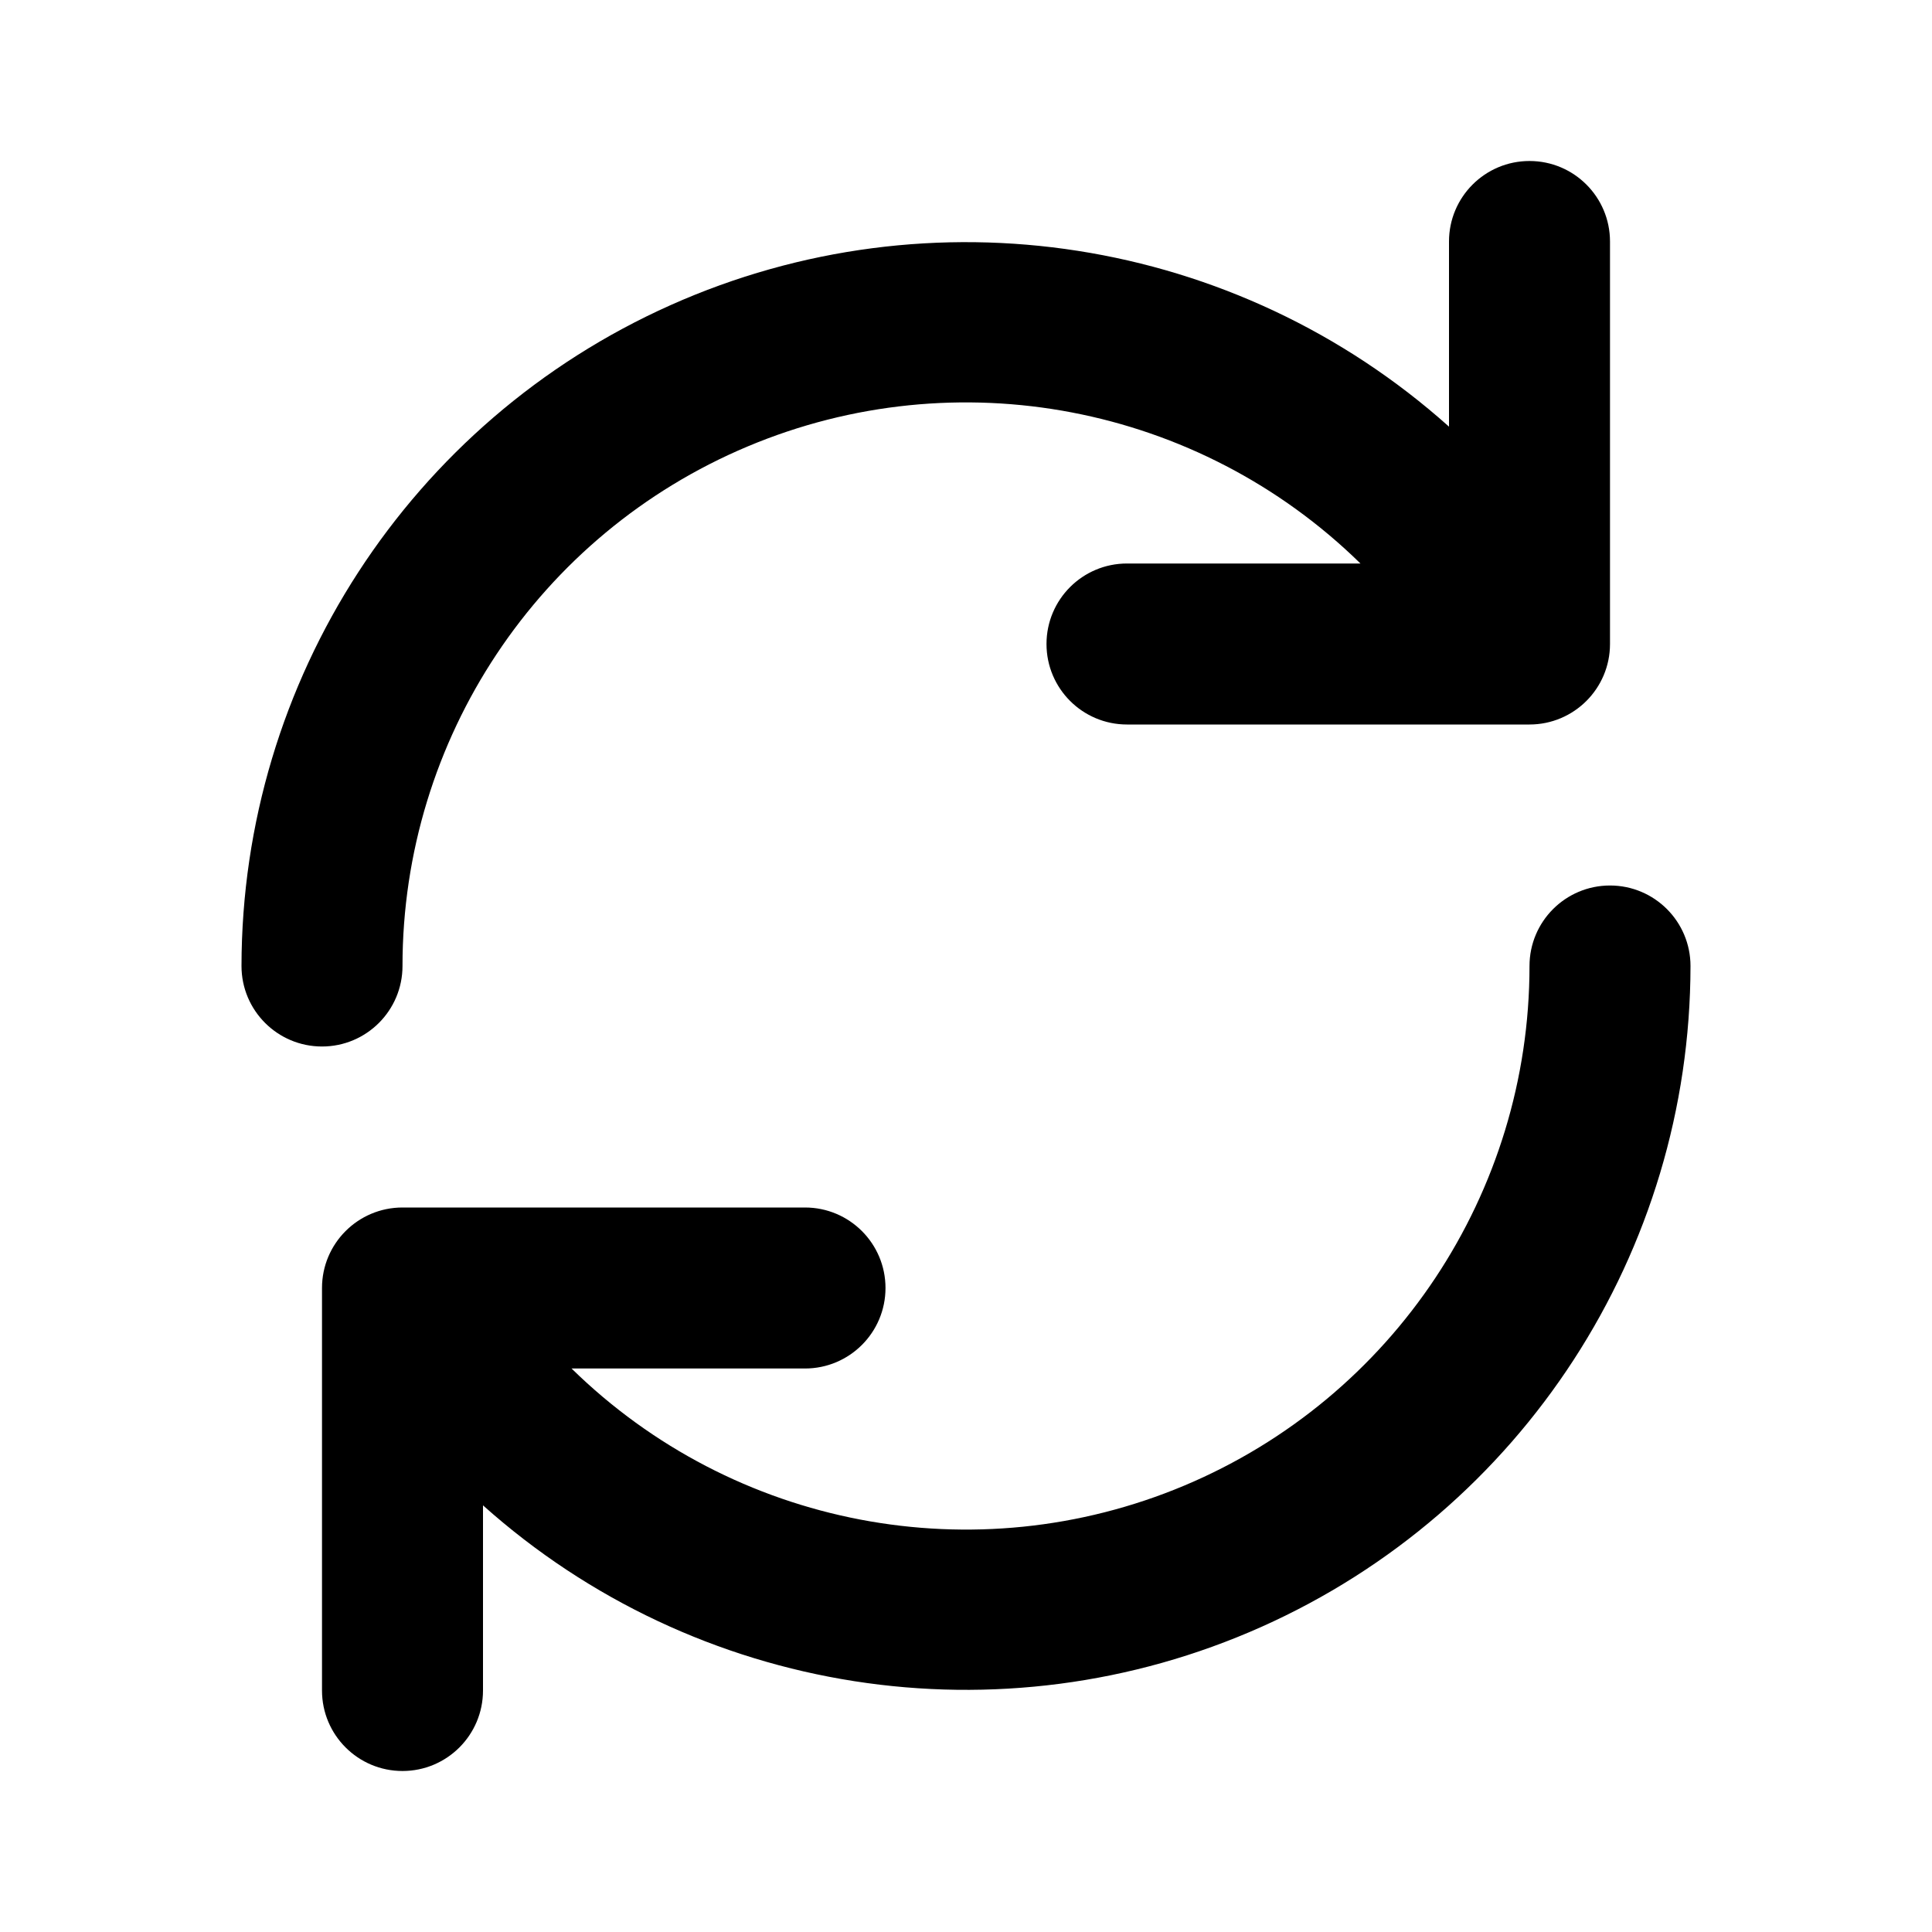
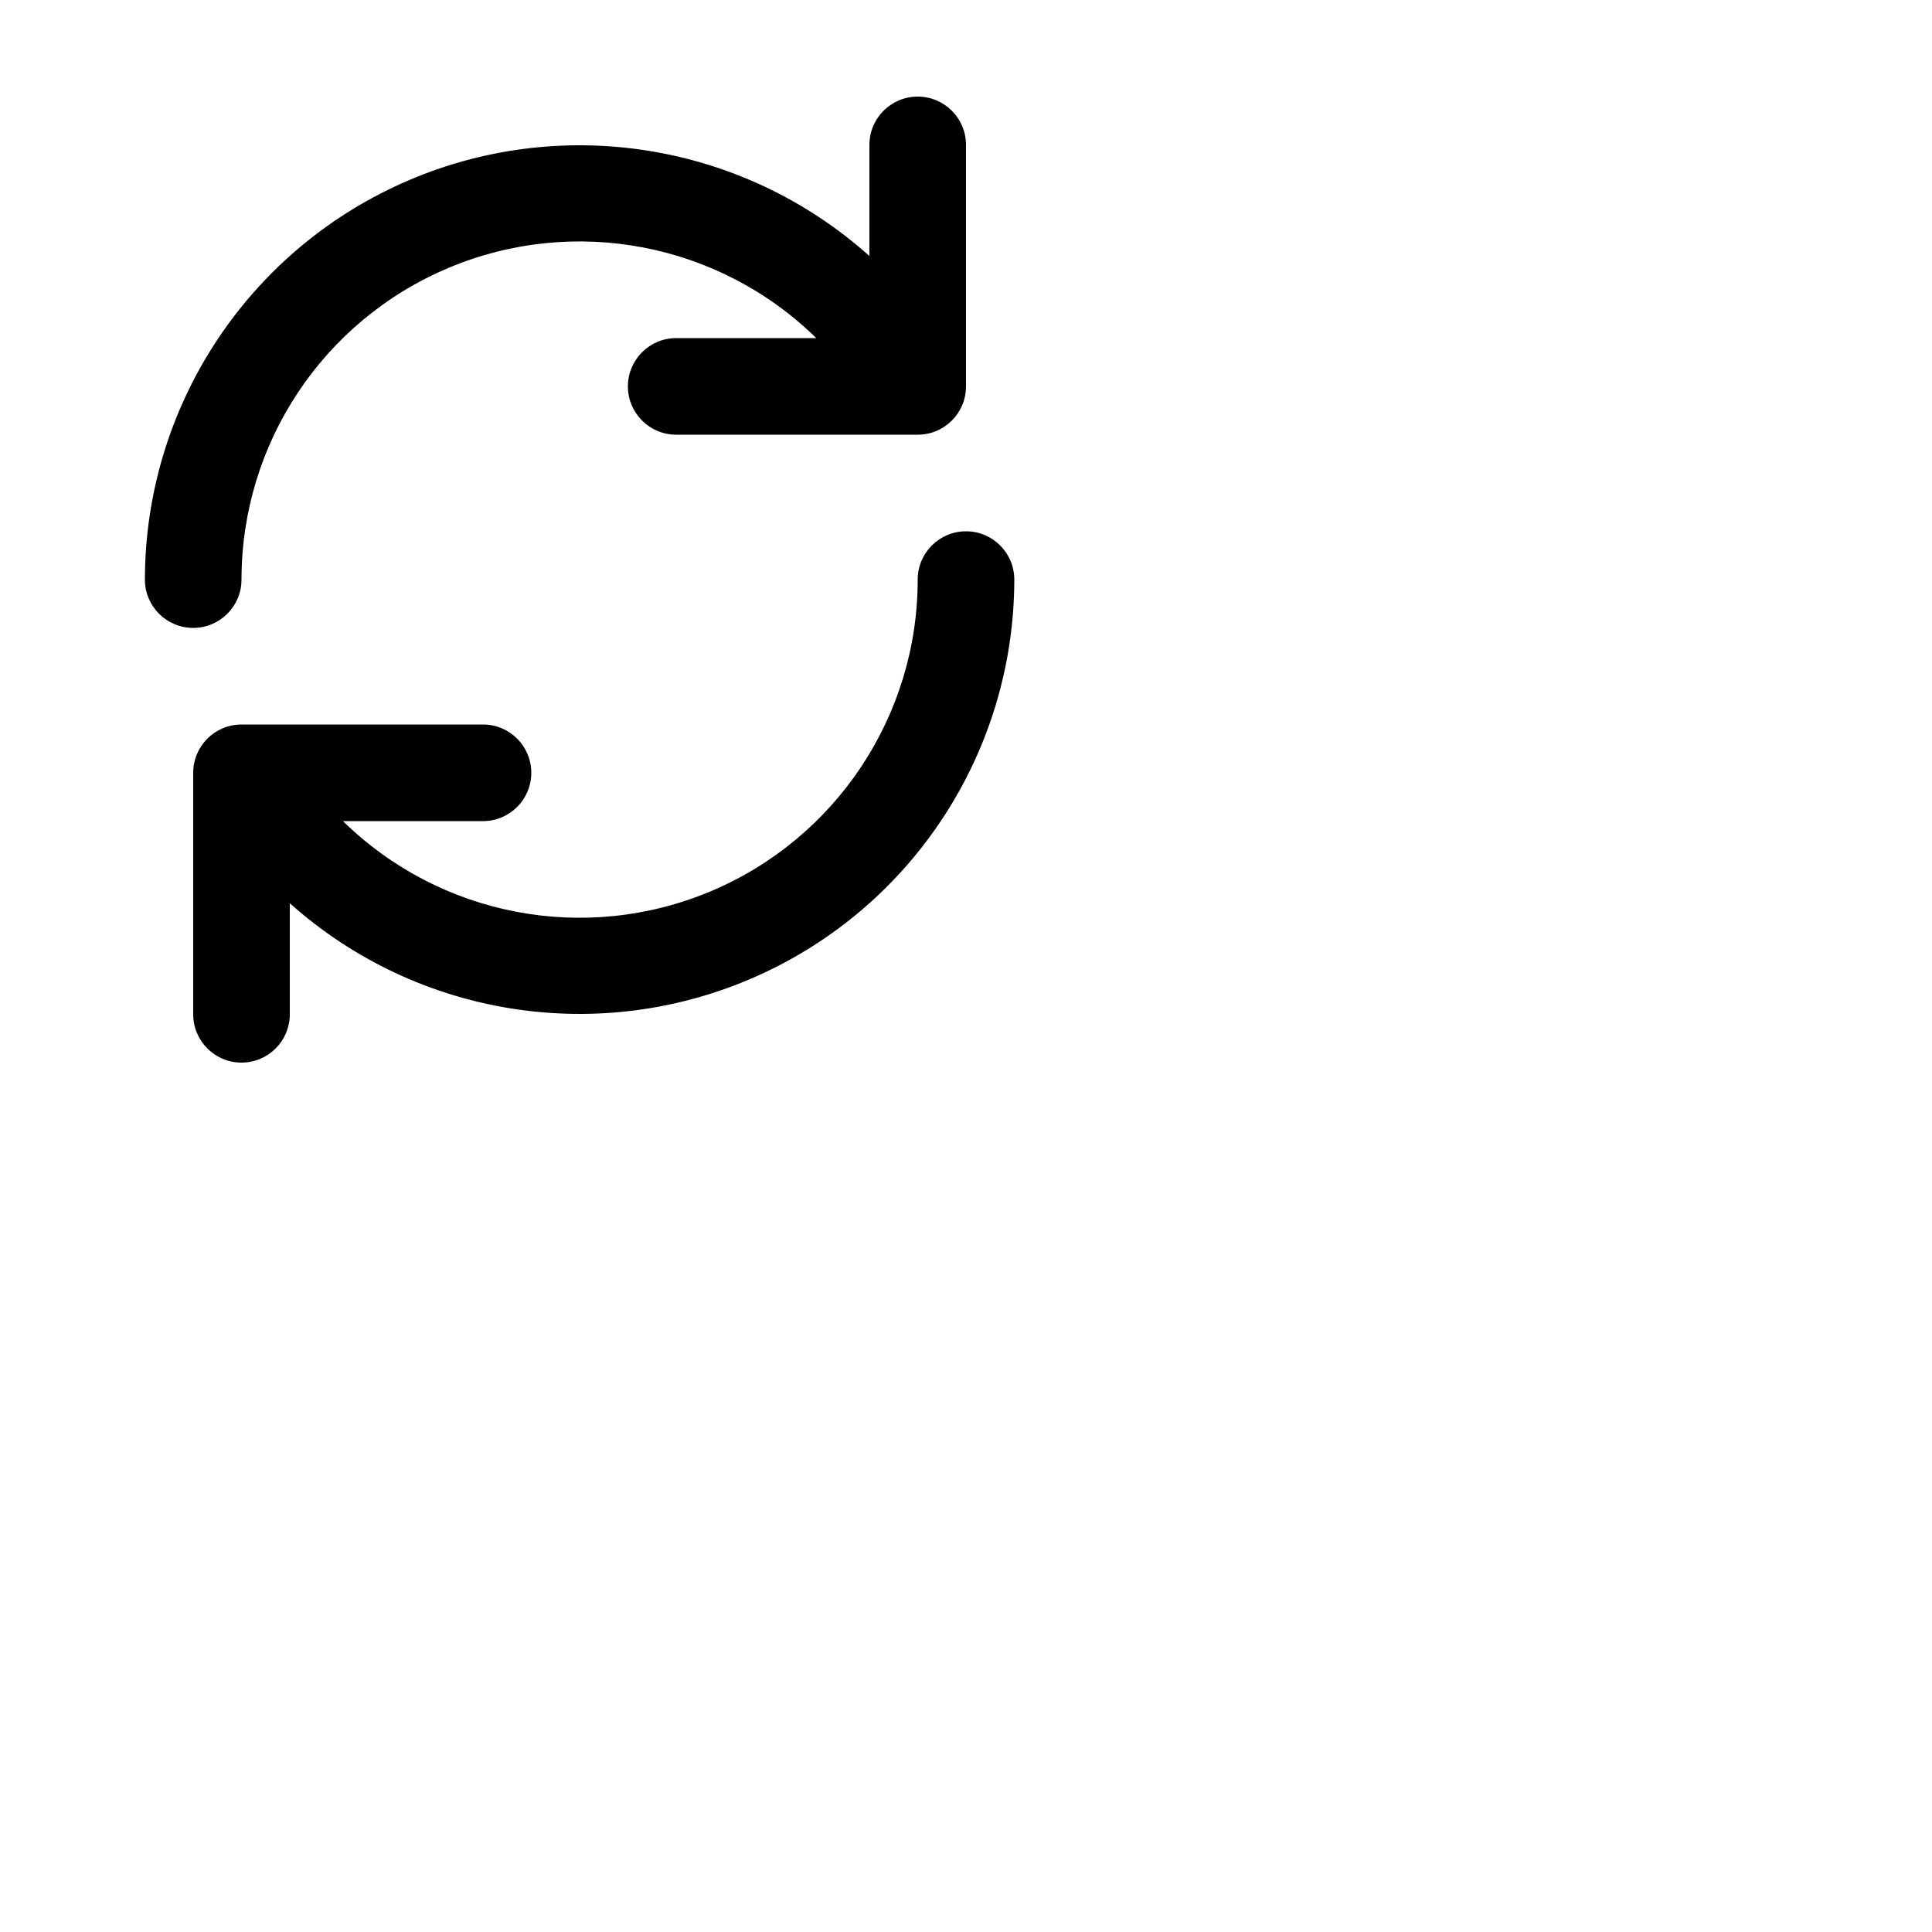
- <svg xmlns="http://www.w3.org/2000/svg" viewBox="0 0 24 24" width="24" height="24">
+ <svg xmlns="http://www.w3.org/2000/svg" viewBox="0 0 40 40" width="40" height="40">
  <path class="heroicon-ui" d="M6 18.7V21a1 1 0 0 1-2 0v-5a1 1 0 0 1 1-1h5a1 1 0 1 1 0 2H7.1A7 7 0 0 0 19 12a1 1 0 1 1 2 0 9 9 0 0 1-15 6.7zM18 5.3V3a1 1 0 0 1 2 0v5a1 1 0 0 1-1 1h-5a1 1 0 0 1 0-2h2.9A7 7 0 0 0 5 12a1 1 0 1 1-2 0 9 9 0 0 1 15-6.7z" />
</svg>
